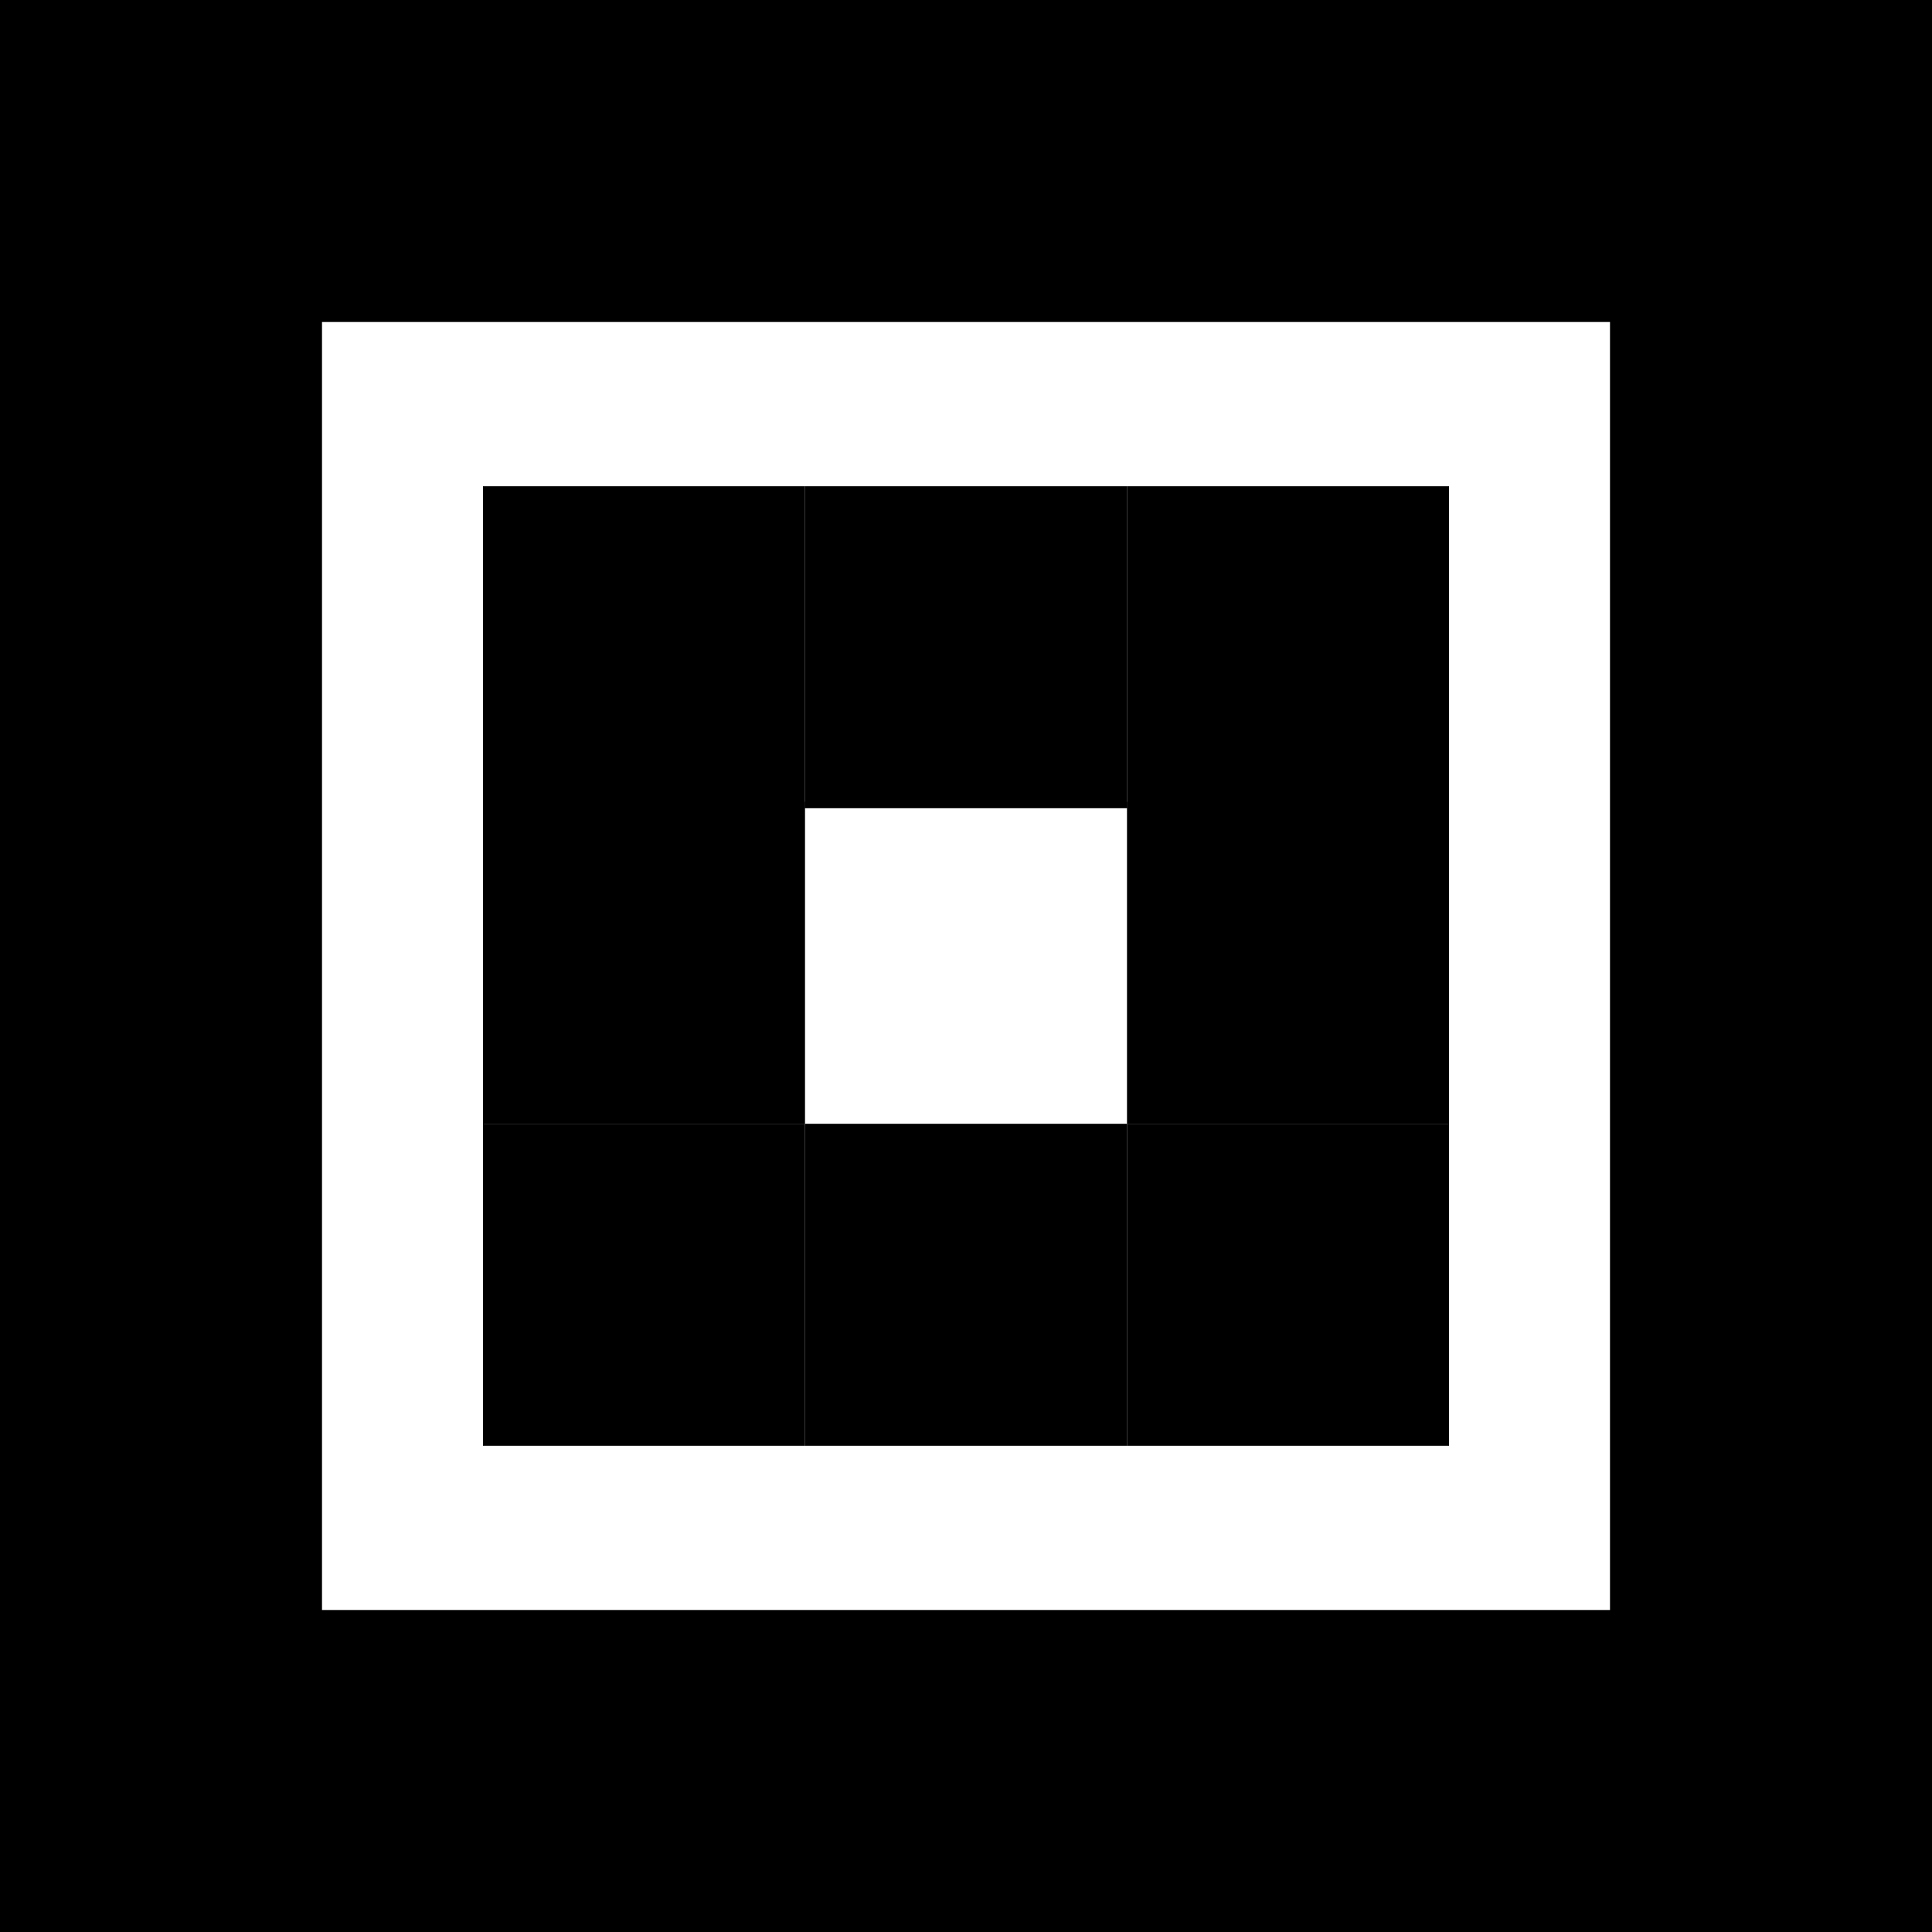
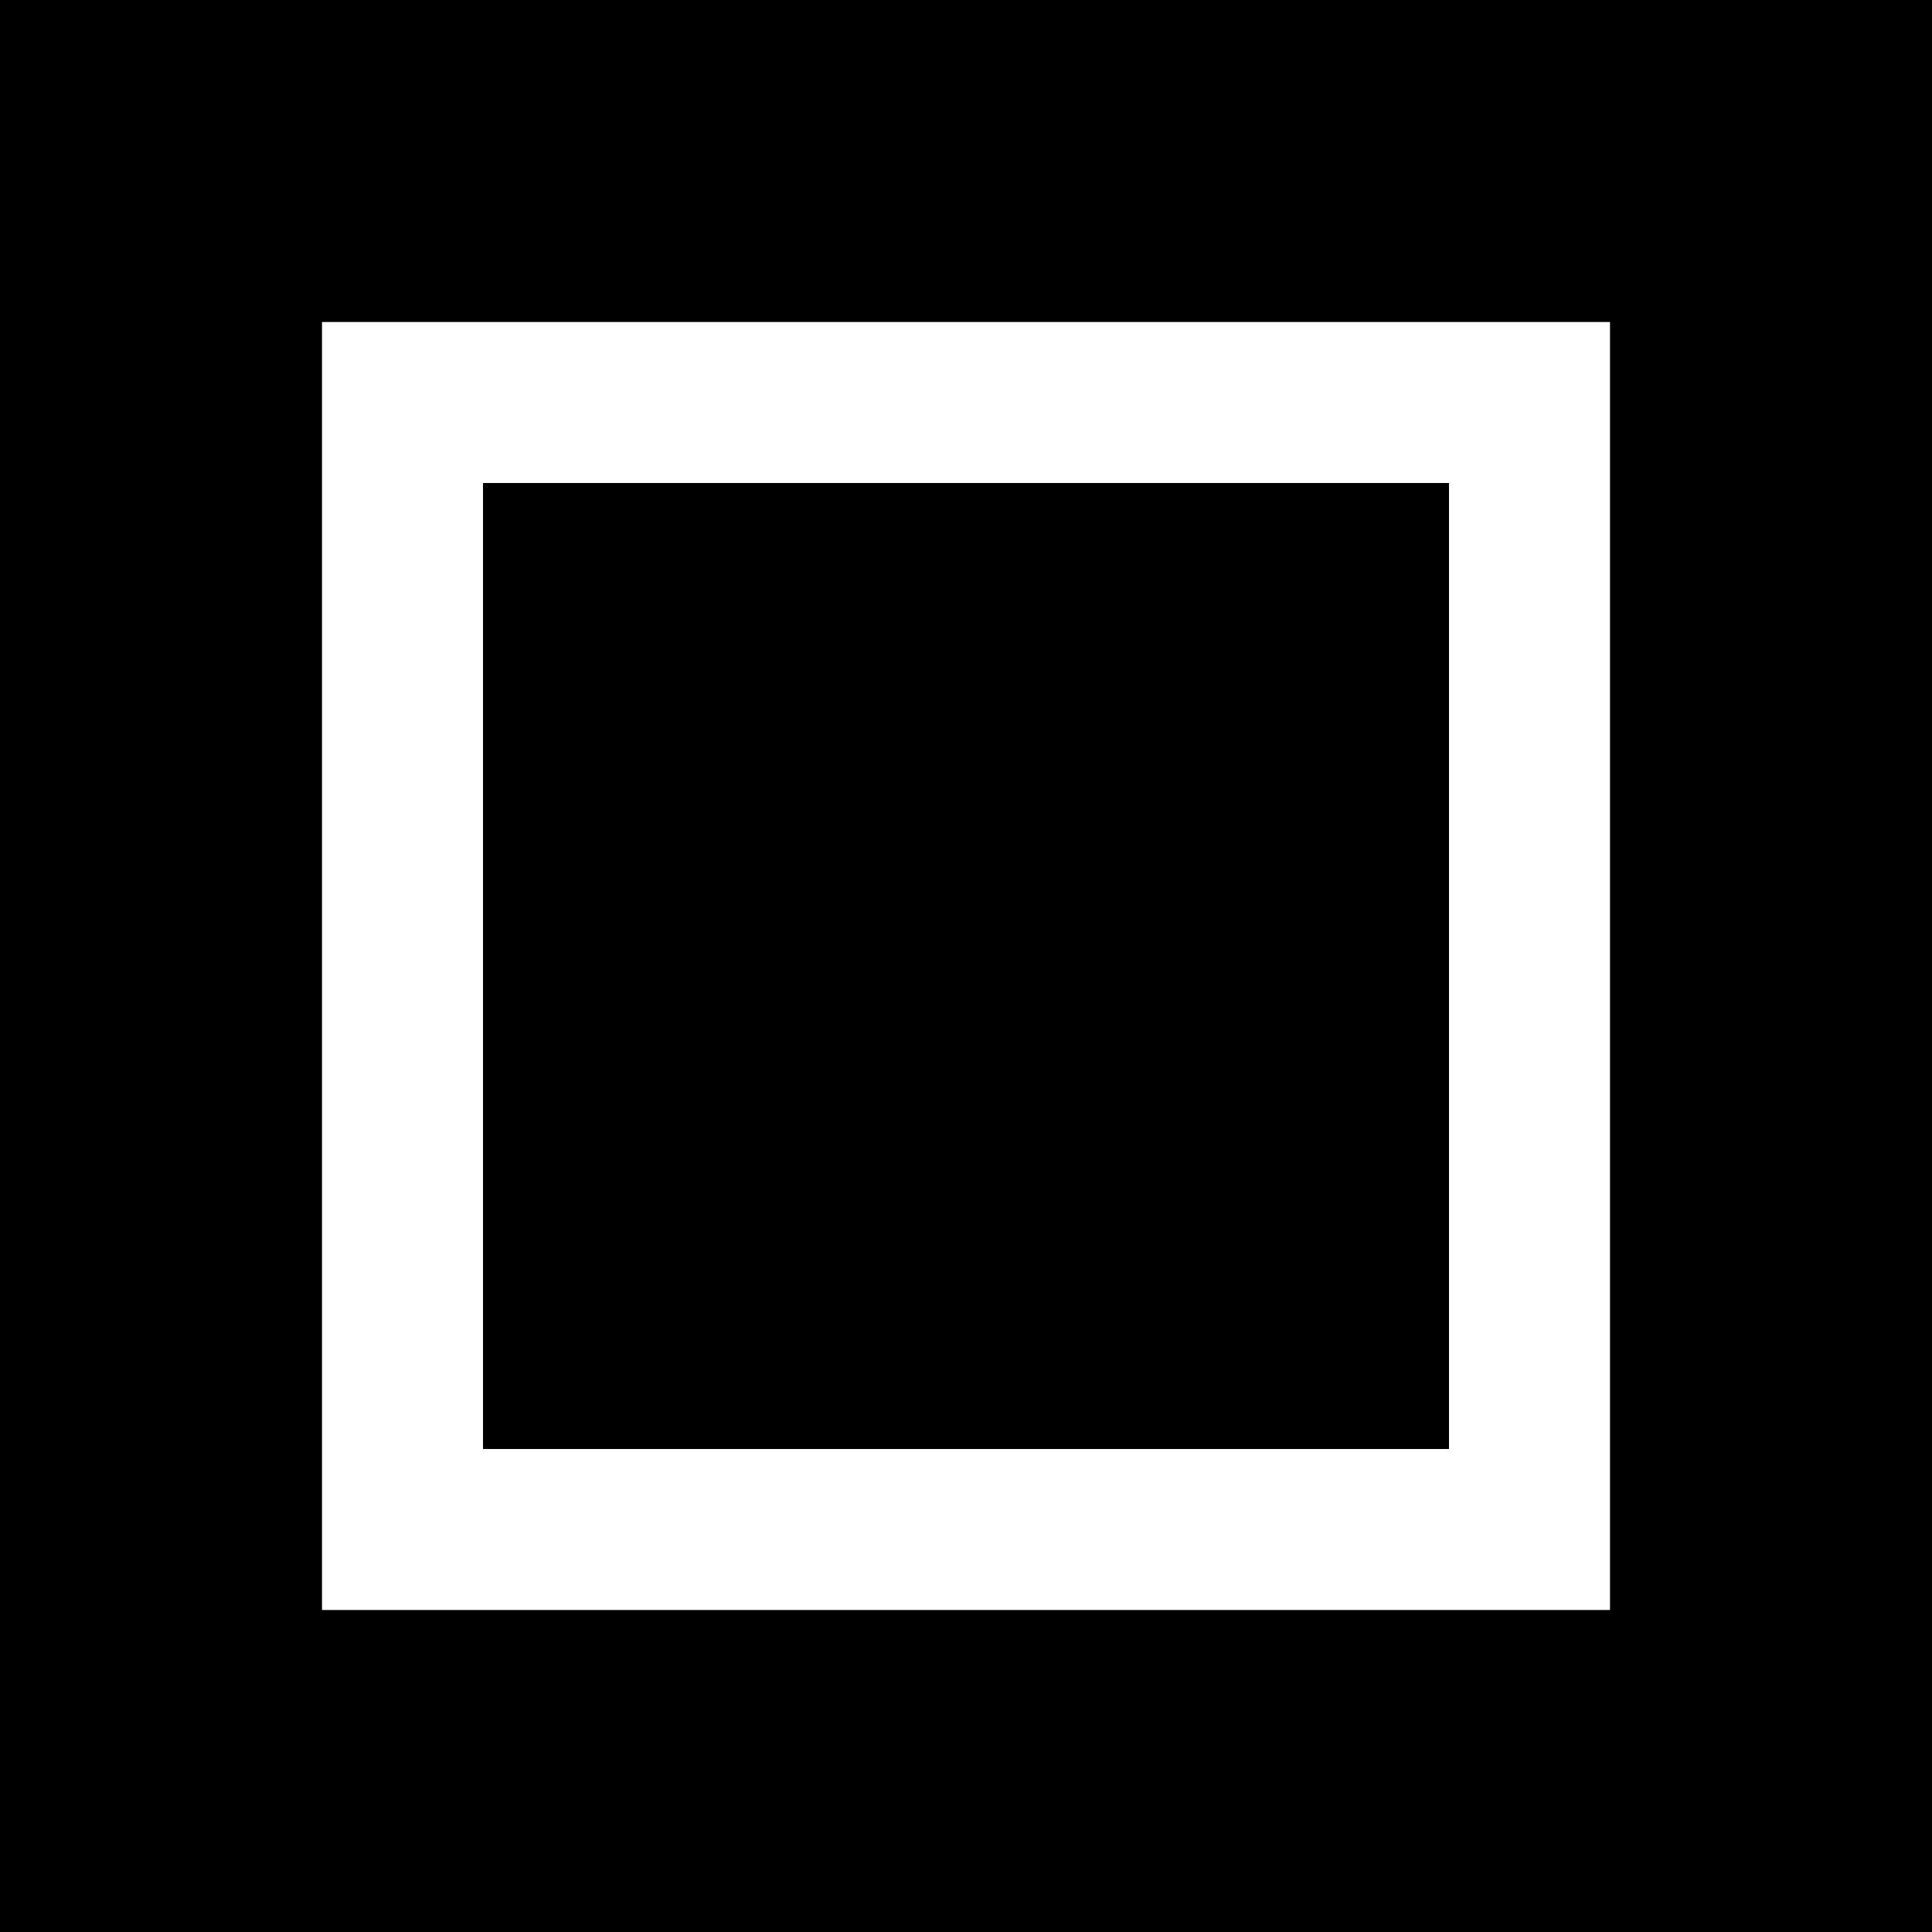
<svg xmlns="http://www.w3.org/2000/svg" id="Lager_1" data-name="Lager 1" viewBox="0 0 24 24">
  <defs>
    <style>
      .cls-1 {
        fill: #fff;
      }
    </style>
  </defs>
  <g>
    <rect class="cls-1" x="2" y="2" width="20" height="20" />
    <path d="M20,4v16H4V4h16M24,0H0v24h24V0h0Z" />
  </g>
-   <rect x="14" y="9.96" width="4" height="4" />
-   <rect x="6" y="9.96" width="4" height="4" />
-   <rect x="10" y="13.96" width="4" height="4" />
-   <rect x="6" y="13.96" width="4" height="4" />
-   <rect x="14" y="13.96" width="4" height="4" />
-   <rect x="14" y="6.04" width="4" height="4" />
-   <rect x="6" y="6.04" width="4" height="4" />
-   <rect x="10" y="6.04" width="4" height="4" />
+   <rect x="6" y="6" width="12" height="12" />
</svg>
